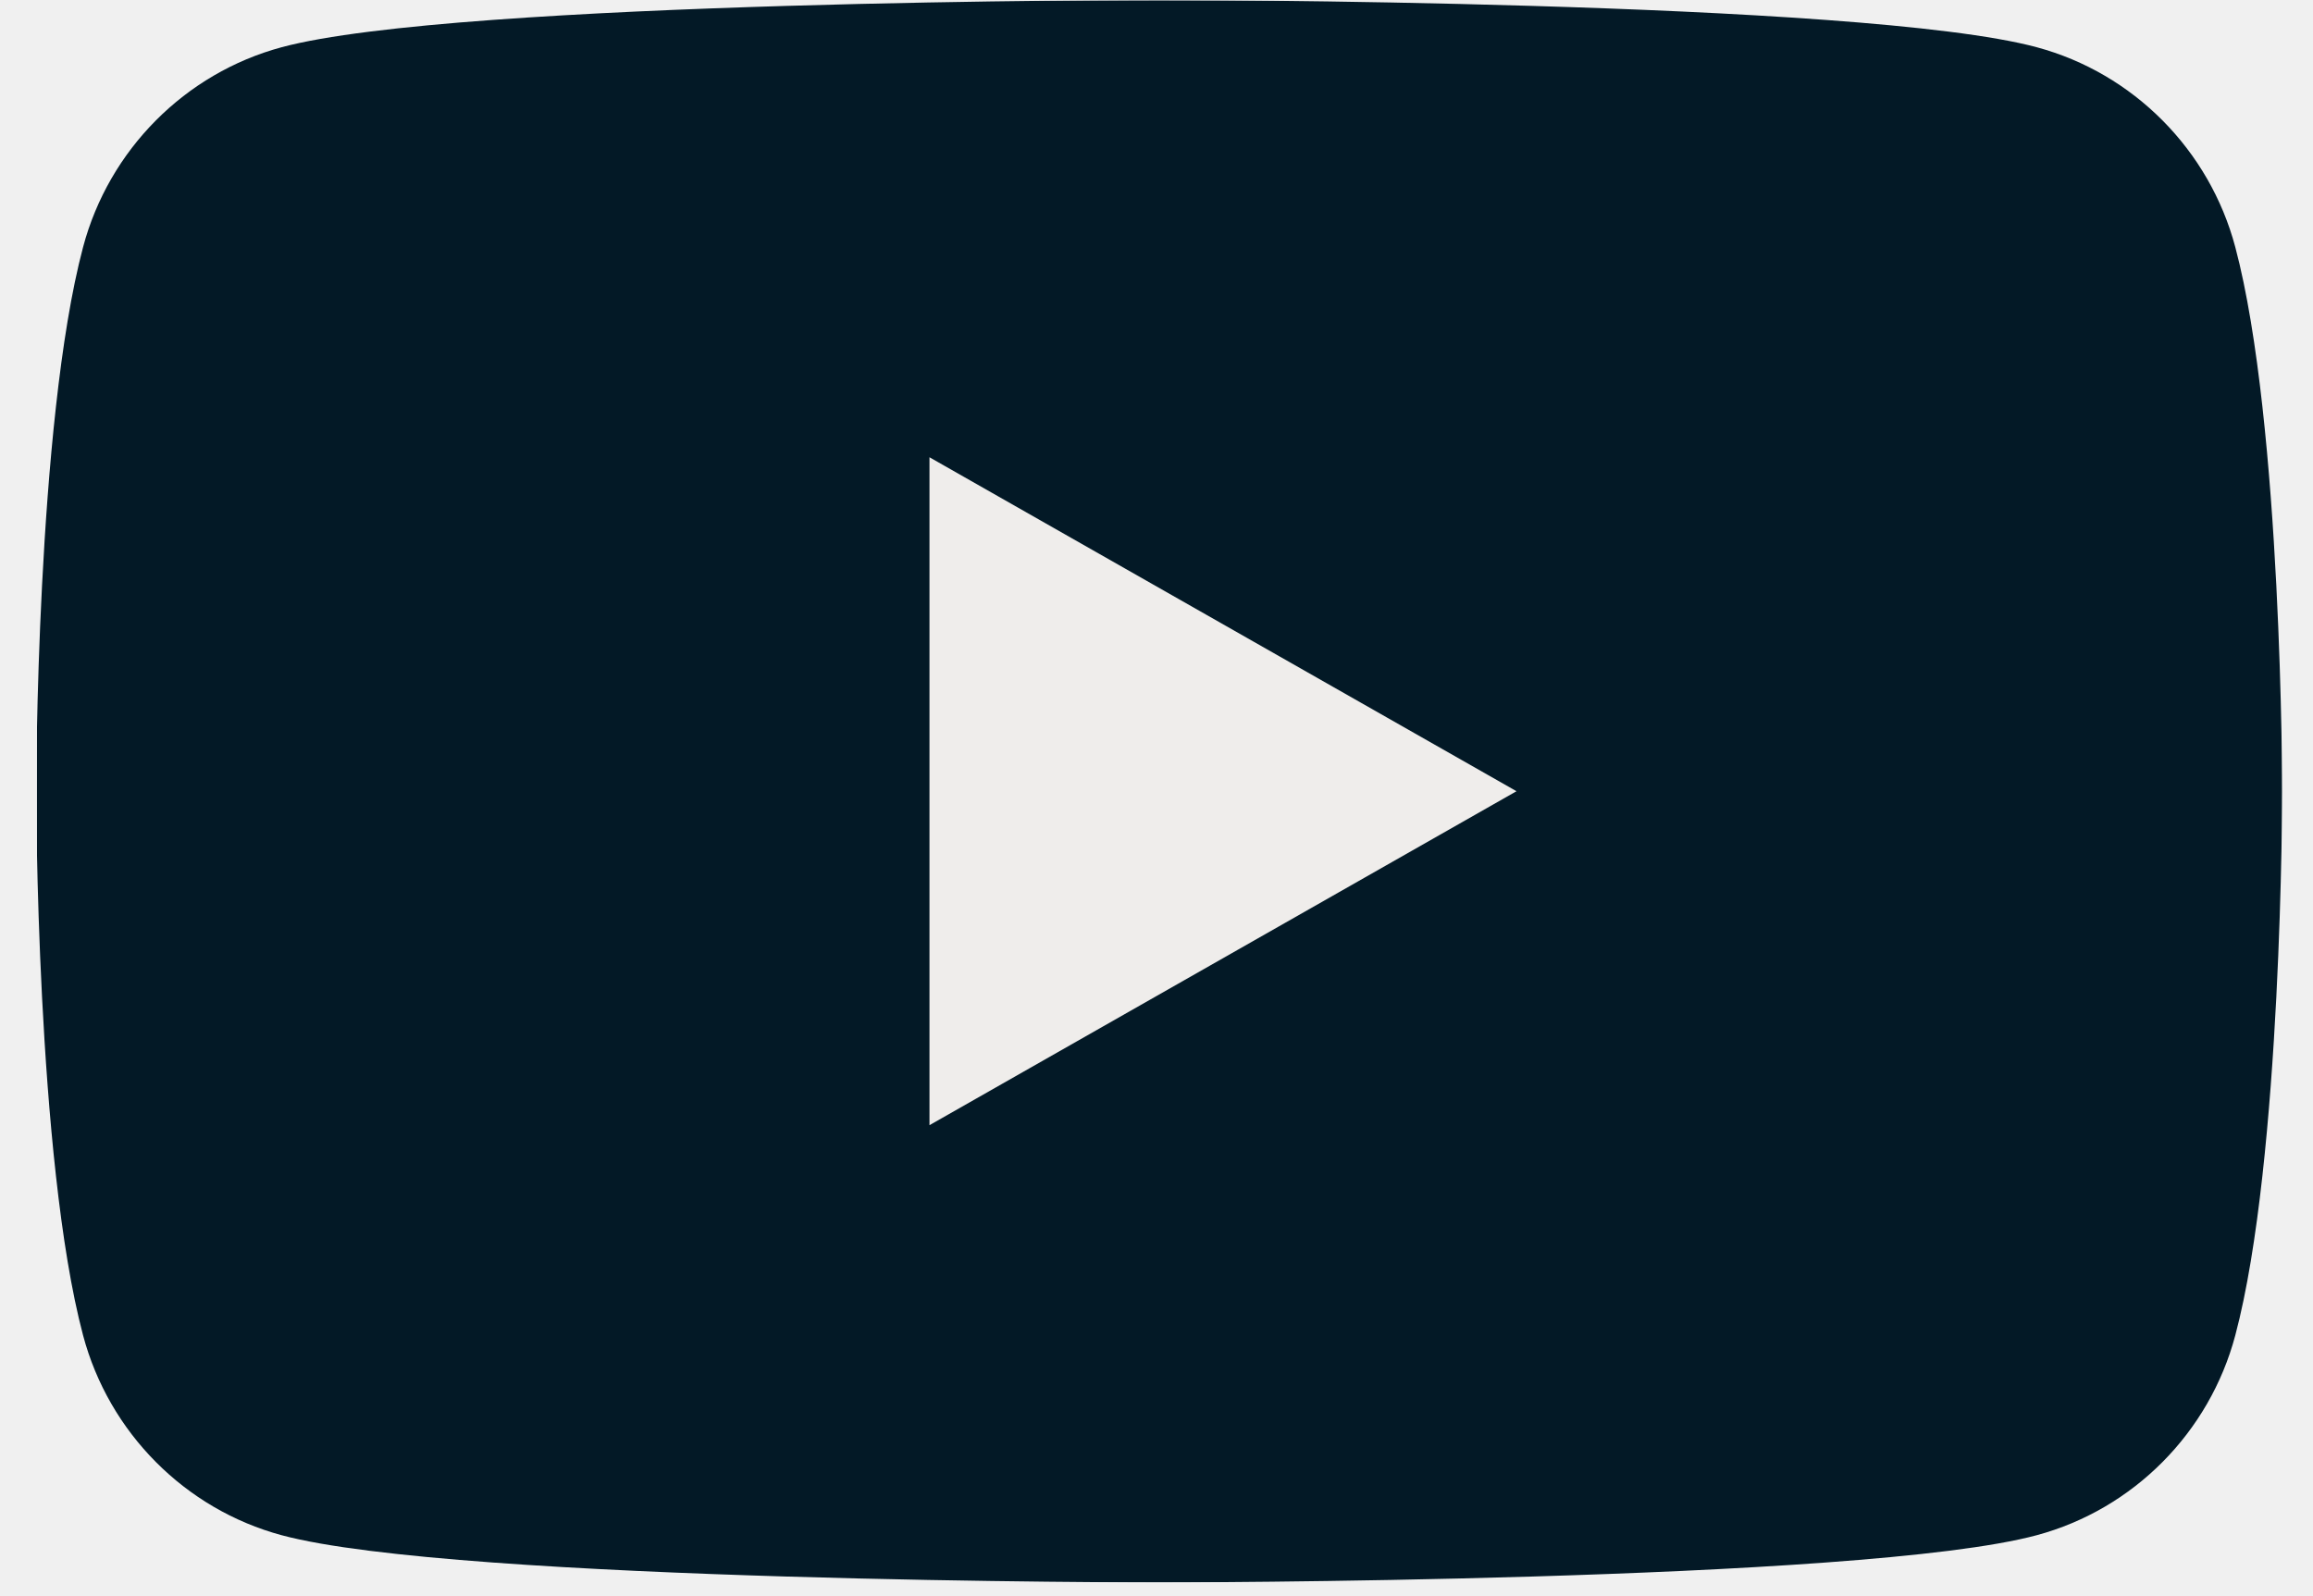
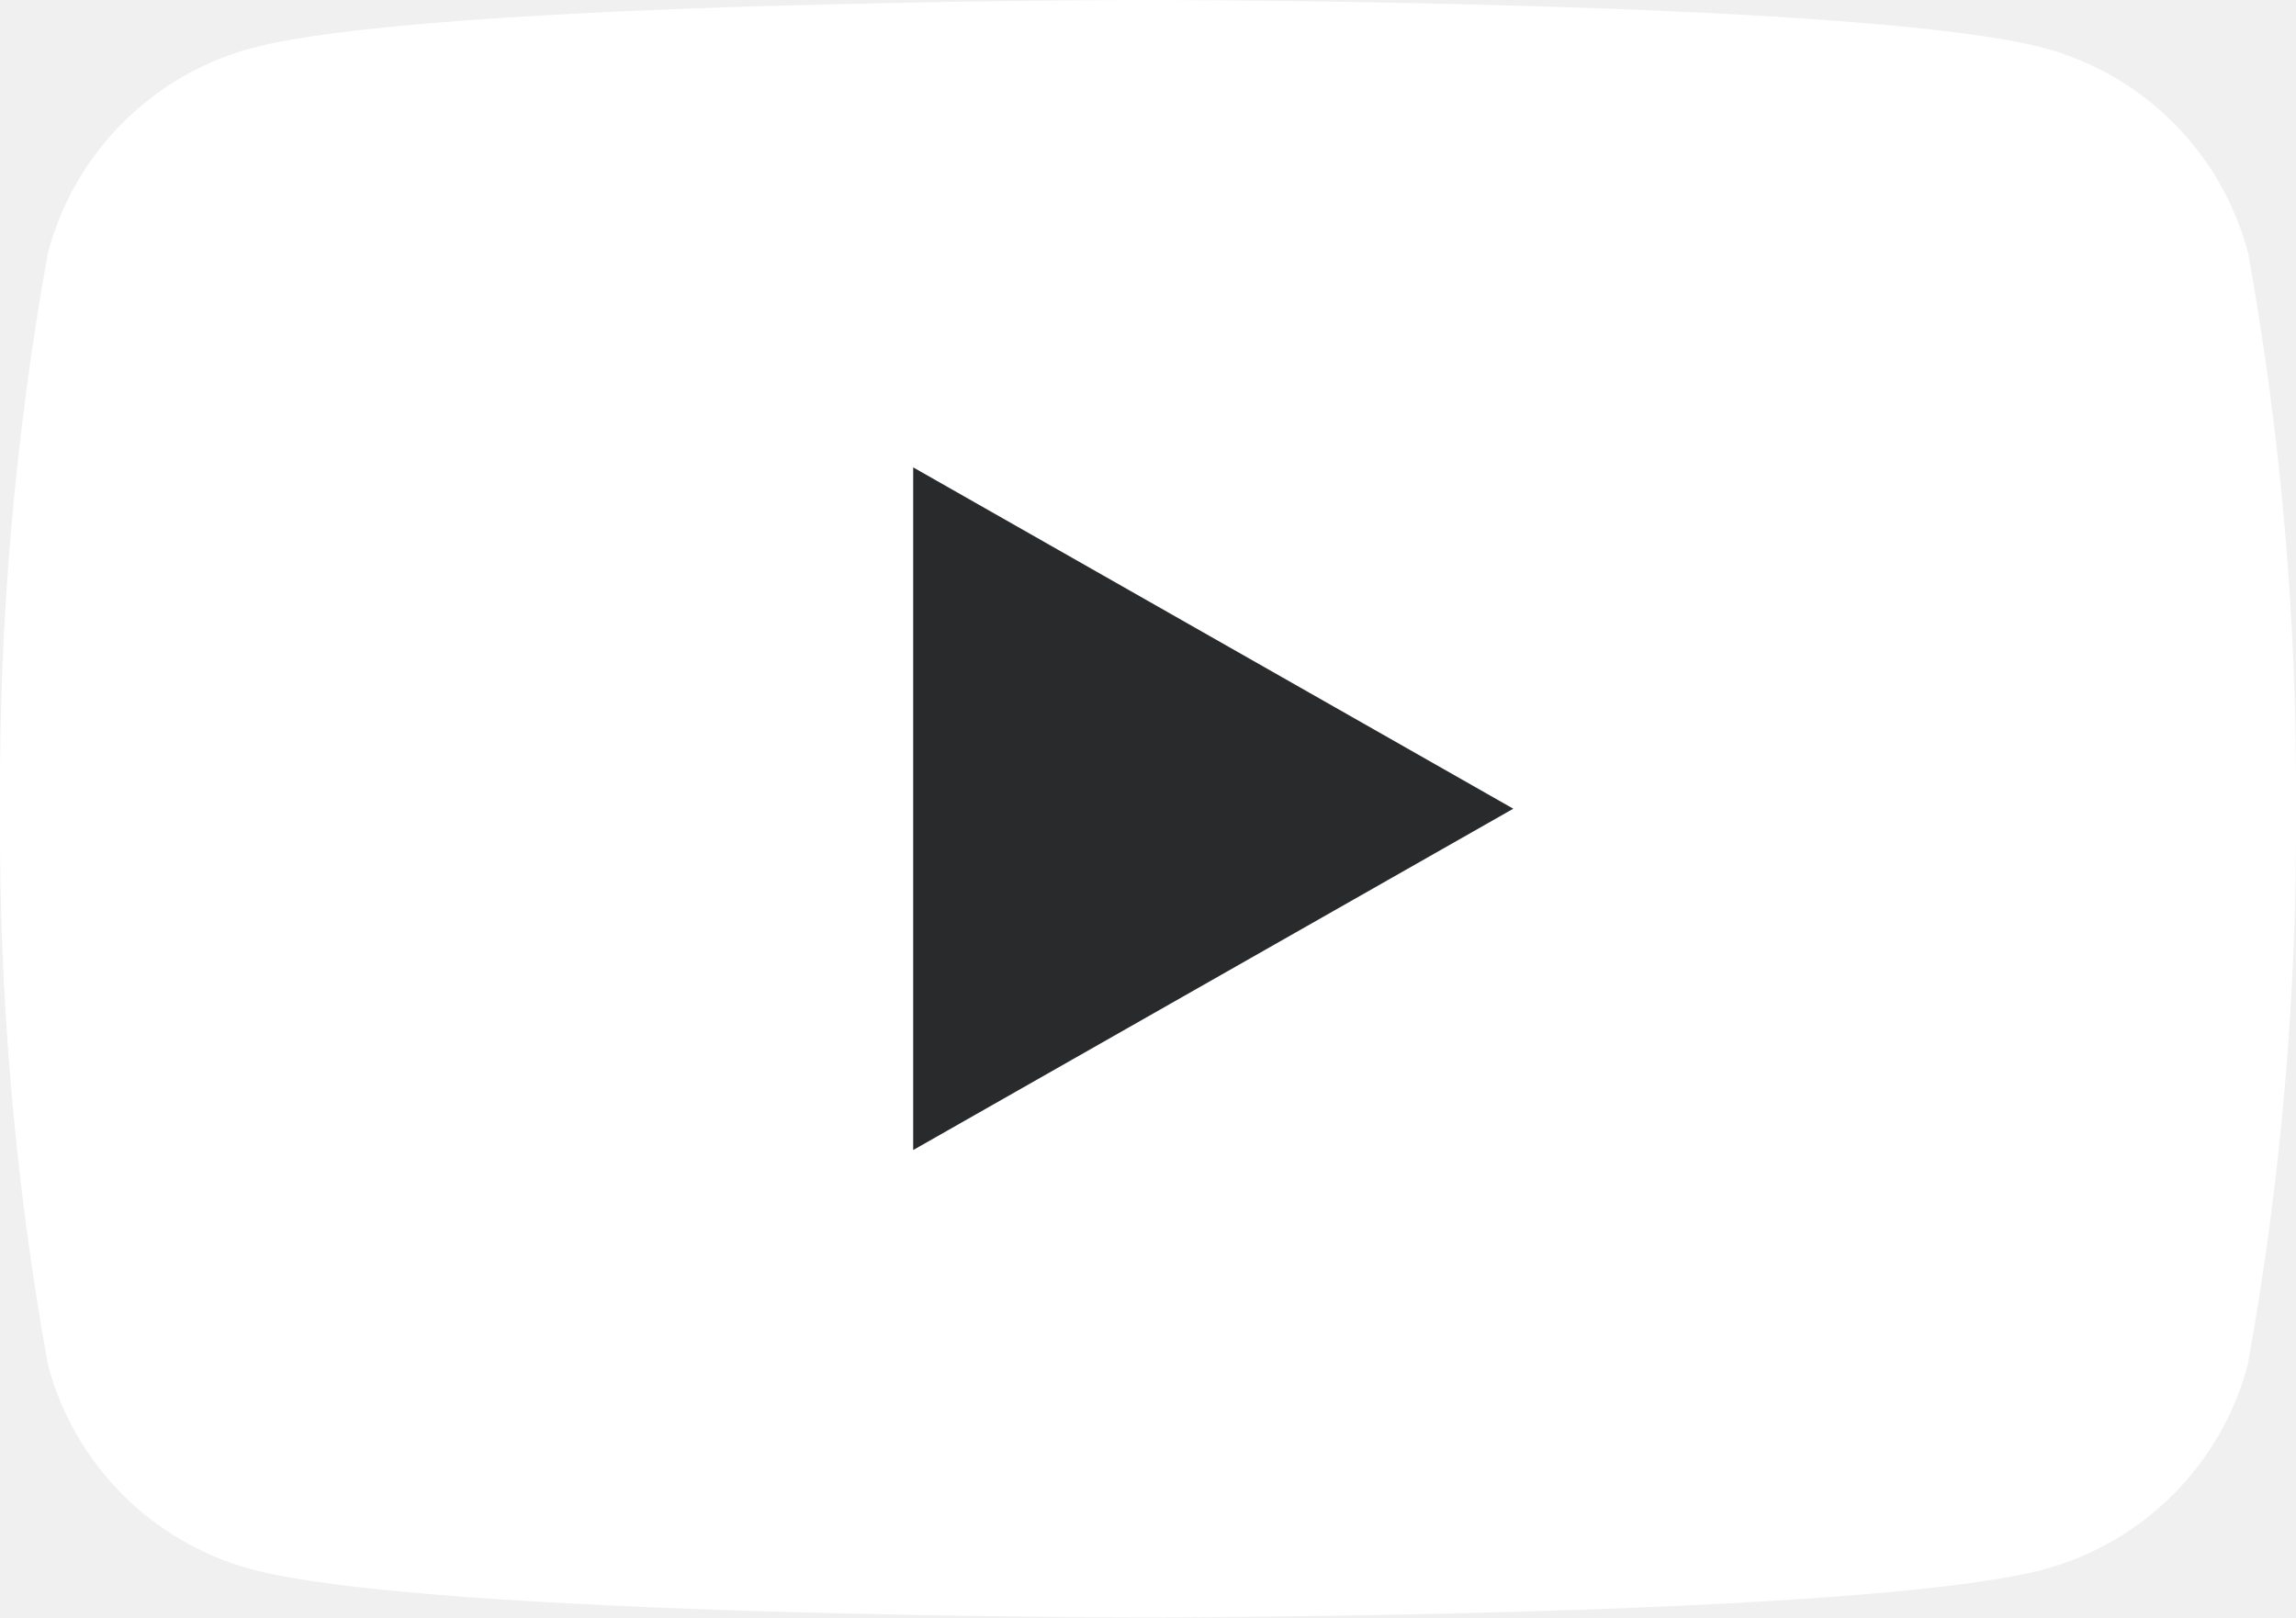
- <svg xmlns="http://www.w3.org/2000/svg" xmlns:xlink="http://www.w3.org/1999/xlink" width="29px" height="20px" viewBox="0 0 29 20" version="1.1">
-   <defs>
-     <polygon id="path-1" points="0.01 0.006 28.16 0.006 28.16 19.84 0.01 19.84" />
-   </defs>
-   <g id="Page-1" stroke="none" stroke-width="1" fill="none" fill-rule="evenodd">
-     <g id="Desktop-HD" transform="translate(-636, -733)">
-       <g id="site_showcase" transform="translate(343, 321)">
+ <svg xmlns="http://www.w3.org/2000/svg" width="28.16" height="19.84" viewBox="0 0 28.16 19.84">
+   <g id="Page-1" transform="translate(-0.454)">
+     <g id="Desktop-HD" transform="translate(-636 -733)">
+       <g id="site_showcase" transform="translate(343 321)">
        <g id="showcase_content">
-           <g id="social_icons" transform="translate(293, 412)">
-             <g id="youtube_icon" transform="translate(0.453605, 0)">
+           <g id="social_icons" transform="translate(293 412)">
+             <g id="youtube_icon" transform="translate(0.454)">
              <g id="Group-3">
-                 <mask id="mask-2" fill="white">
-                   <use xlink:href="#path-1" />
-                 </mask>
-                 <g id="Clip-2" />
-                 <path d="M27.572,3.098 C27.248,1.879 26.294,0.918 25.082,0.592 C22.886,0 14.08,0 14.08,0 C14.08,0 5.274,0 3.078,0.592 C1.867,0.918 0.912,1.879 0.588,3.098 C0,5.308 0,9.92 0,9.92 C0,9.92 0,14.532 0.588,16.742 C0.912,17.961 1.867,18.922 3.078,19.248 C5.274,19.84 14.08,19.84 14.08,19.84 C14.08,19.84 22.886,19.84 25.082,19.248 C26.294,18.922 27.248,17.961 27.572,16.742 C28.16,14.532 28.16,9.92 28.16,9.92 C28.16,9.92 28.16,5.308 27.572,3.098" id="Fill-1" fill="#031926" mask="url(#mask-2)" />
+                 <path id="Fill-1" d="M27.572,3.1A3.538,3.538,0,0,0,25.082.592C22.886,0,14.08,0,14.08,0s-8.806,0-11,.592A3.538,3.538,0,0,0,.588,3.1,37.114,37.114,0,0,0,0,9.92a37.118,37.118,0,0,0,.588,6.822,3.539,3.539,0,0,0,2.49,2.506c2.2.592,11,.592,11,.592s8.806,0,11-.592a3.538,3.538,0,0,0,2.49-2.506A37.117,37.117,0,0,0,28.16,9.92,37.113,37.113,0,0,0,27.572,3.1" fill="#fff" fill-rule="evenodd" />
              </g>
-               <polyline id="Fill-4" fill="#EFEDEB" points="11.2 14.107 18.56 9.92 11.2 5.733 11.2 14.107" />
+               <path id="Fill-4" d="M11.2,14.107,18.56,9.92,11.2,5.733v8.374" fill="#292a2c" fill-rule="evenodd" />
            </g>
          </g>
        </g>
      </g>
    </g>
  </g>
</svg>
